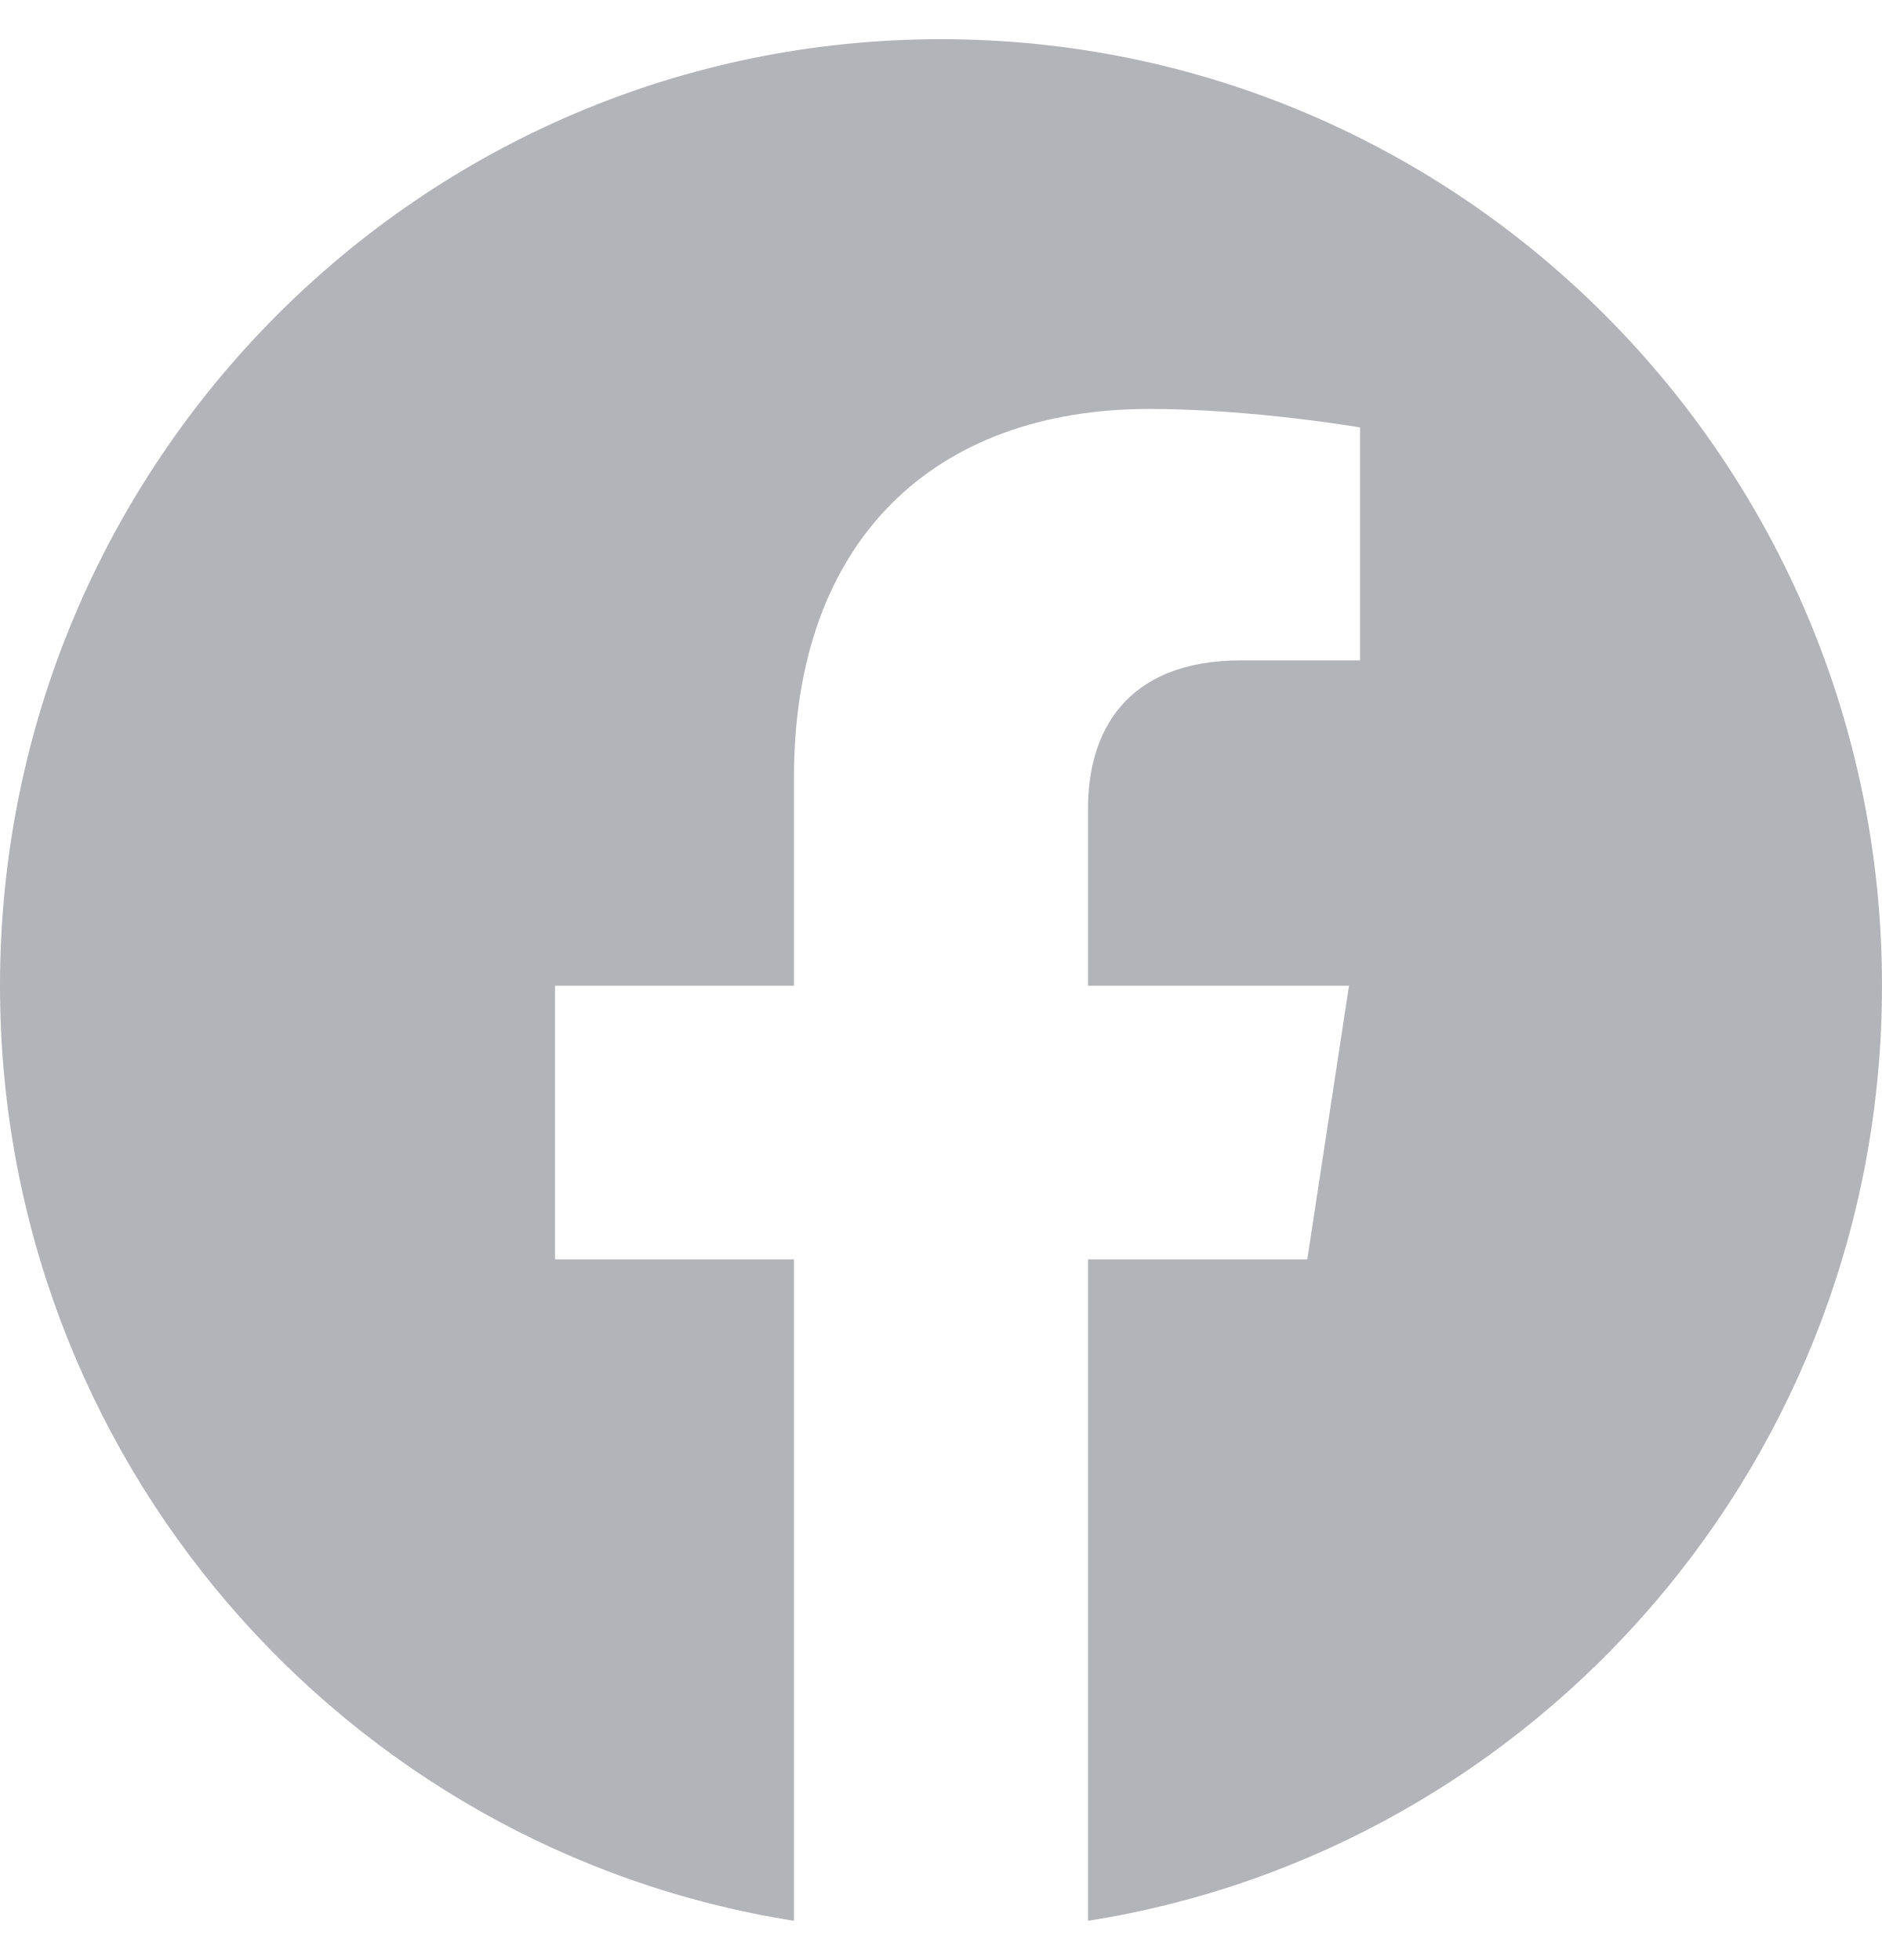
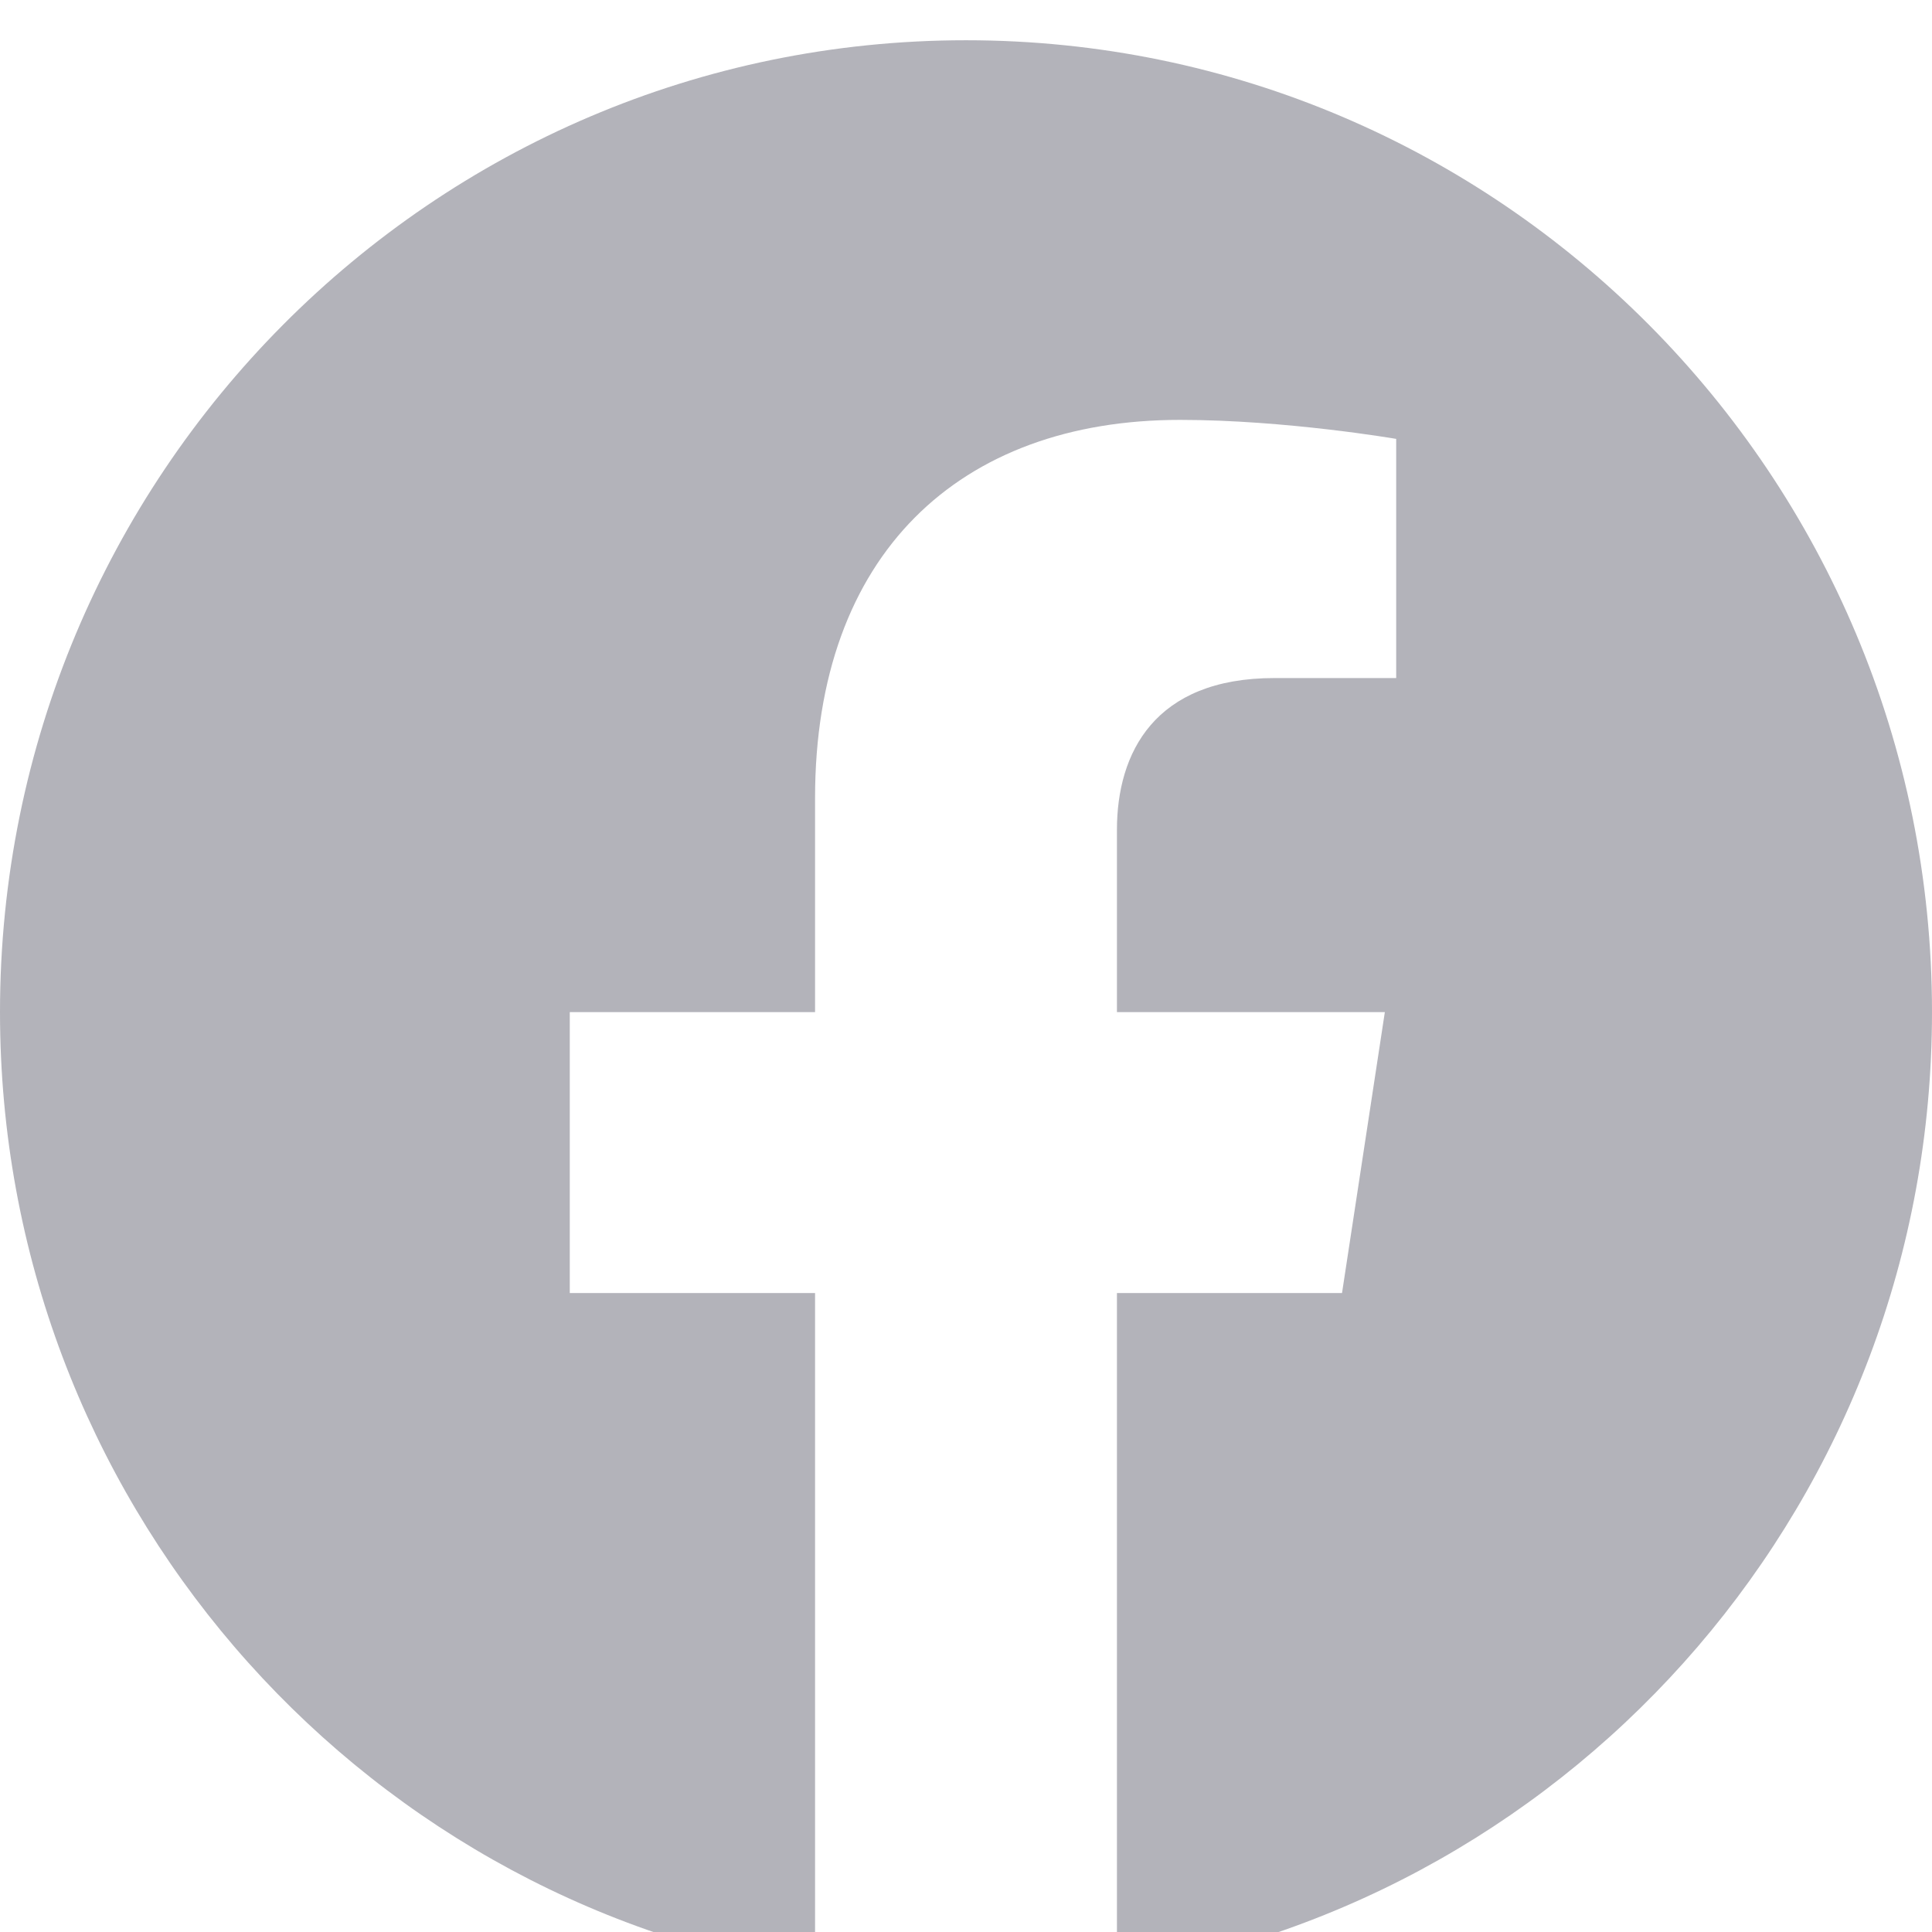
- <svg xmlns="http://www.w3.org/2000/svg" width="24" height="25" viewBox="0 0 24 25" fill="none">
+ <svg xmlns="http://www.w3.org/2000/svg" width="24" height="24" viewBox="0 0 24 24" fill="none">
  <path d="M24 12.573C24 5.905 18.627 0.5 12 0.5C5.373 0.5 0 5.905 0 12.573C0 18.599 4.388 23.594 10.125 24.5V16.063H7.078V12.573H10.125V9.913C10.125 6.888 11.916 5.216 14.658 5.216C15.97 5.216 17.344 5.452 17.344 5.452V8.423H15.831C14.34 8.423 13.875 9.354 13.875 10.309V12.573H17.203L16.671 16.063H13.875V24.5C19.612 23.594 24 18.599 24 12.573Z" fill="#B3B3BA" />
</svg>
